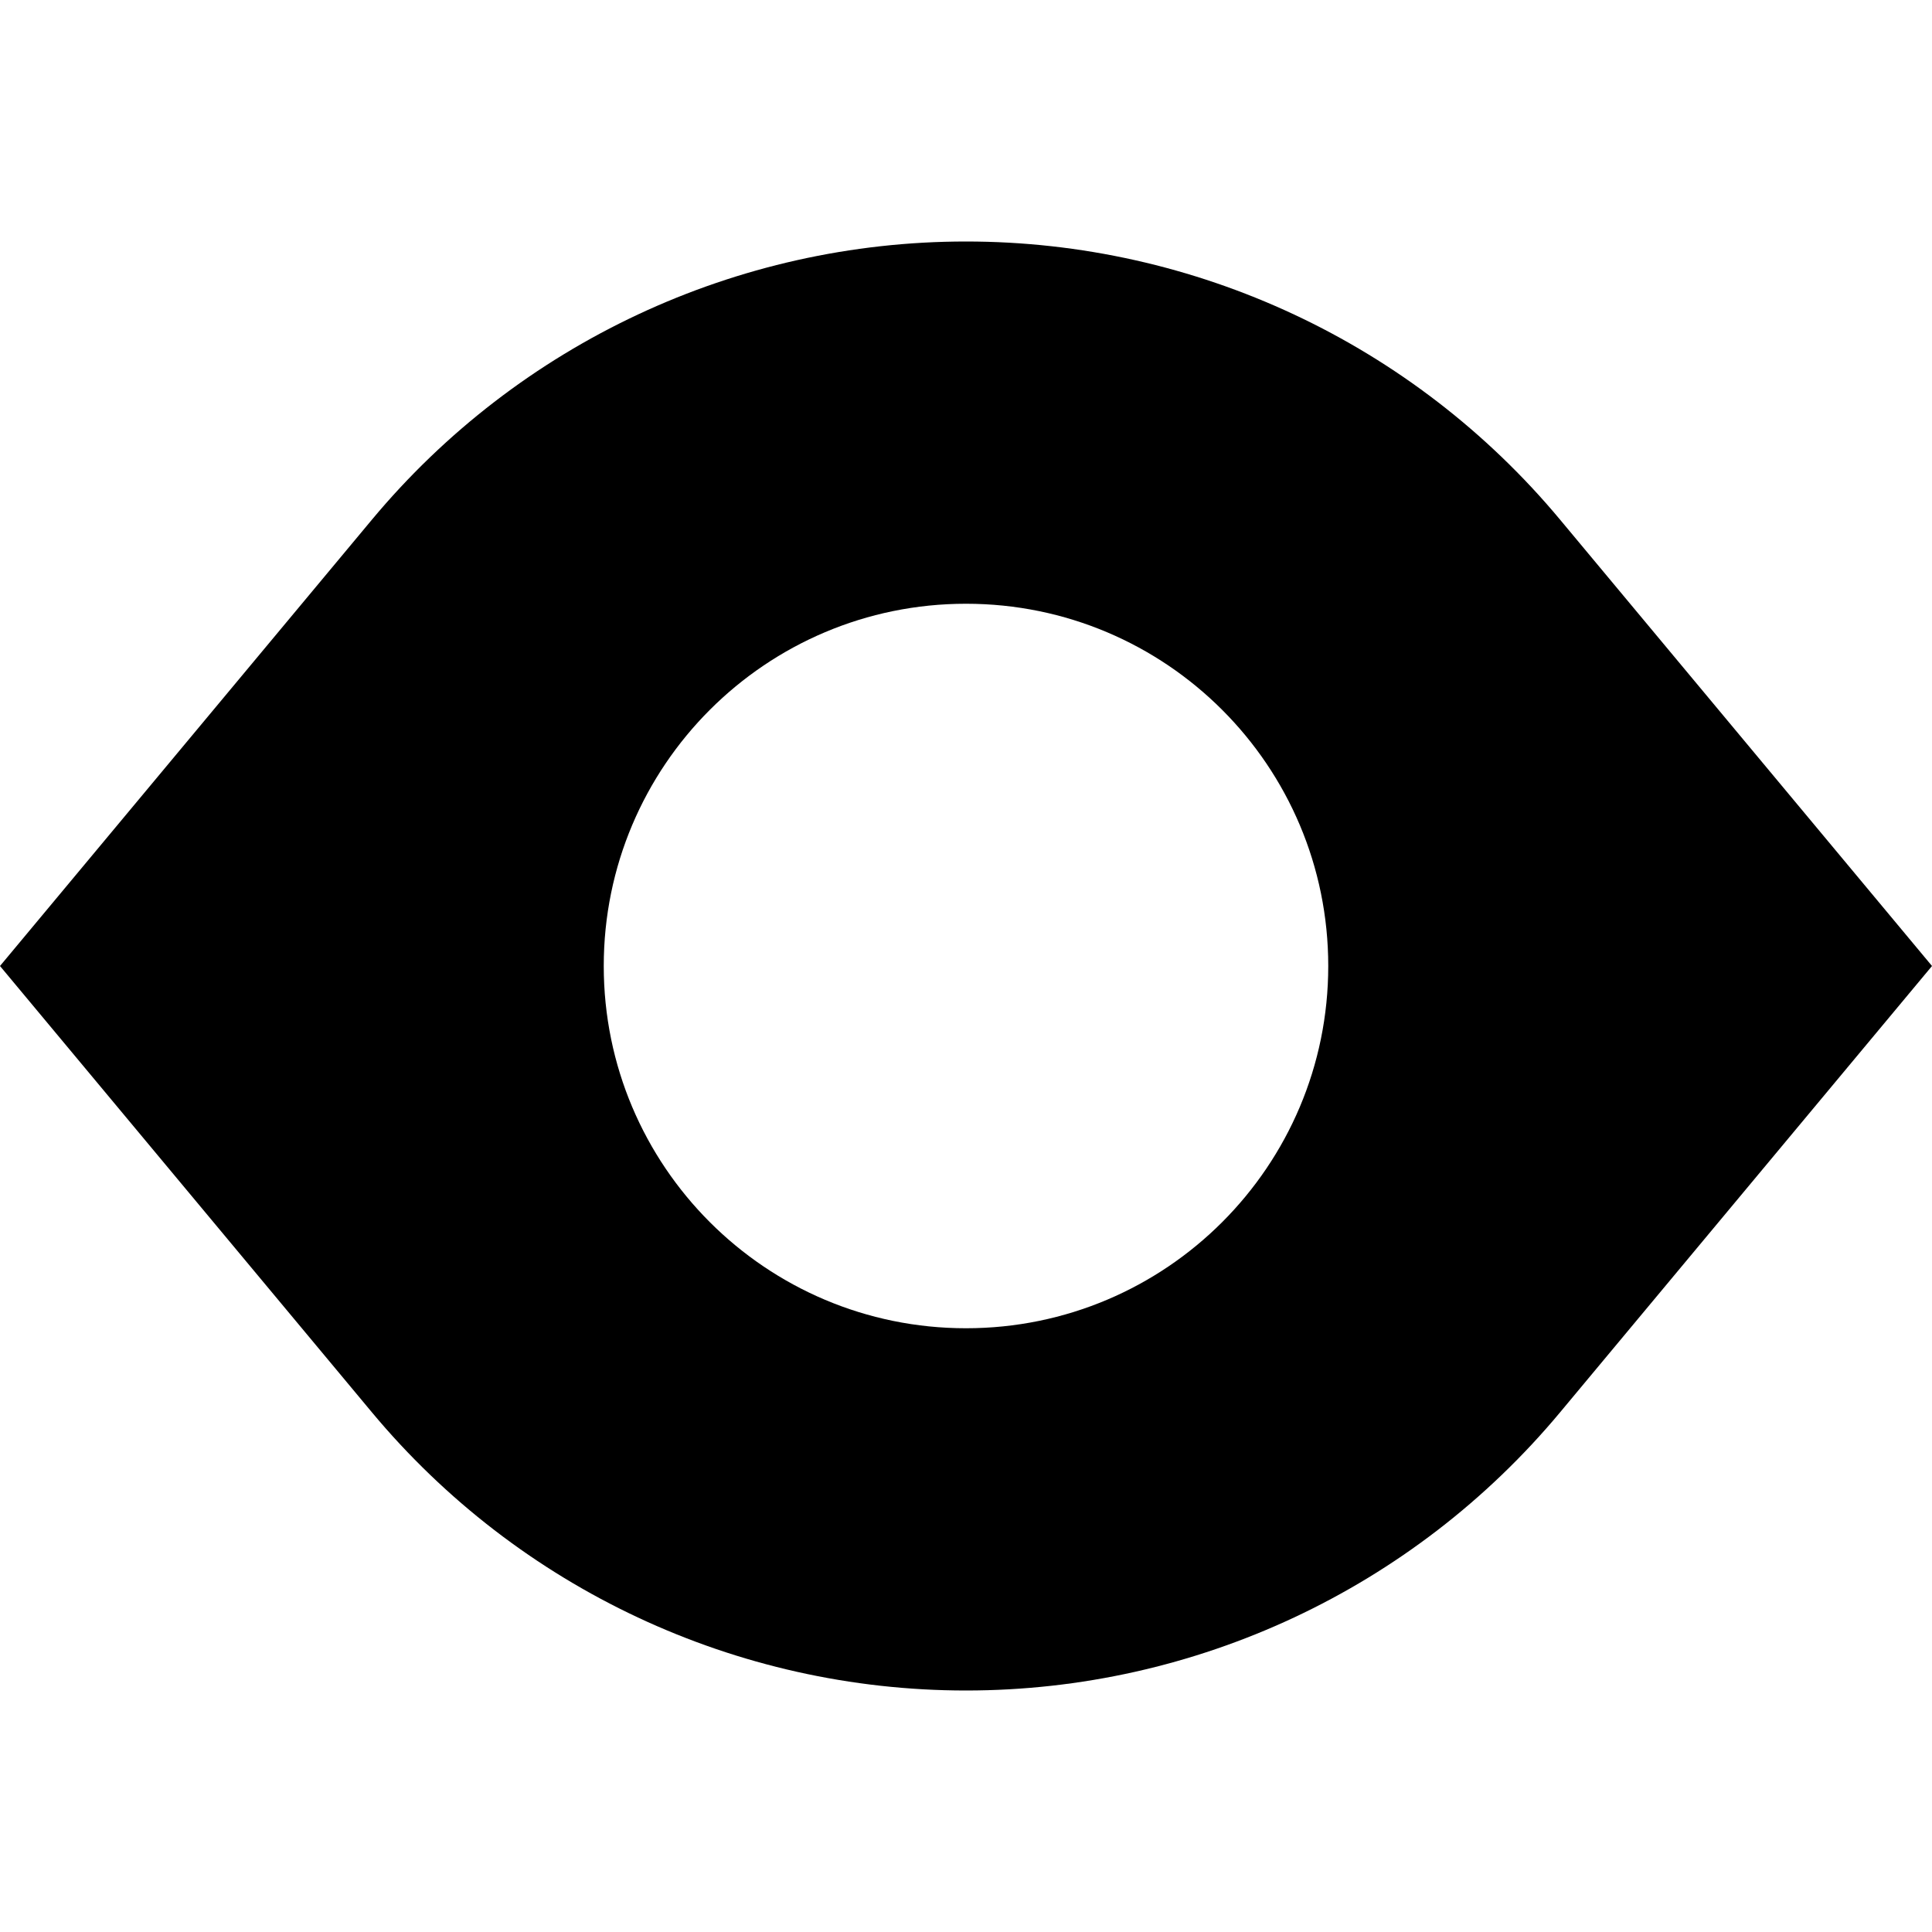
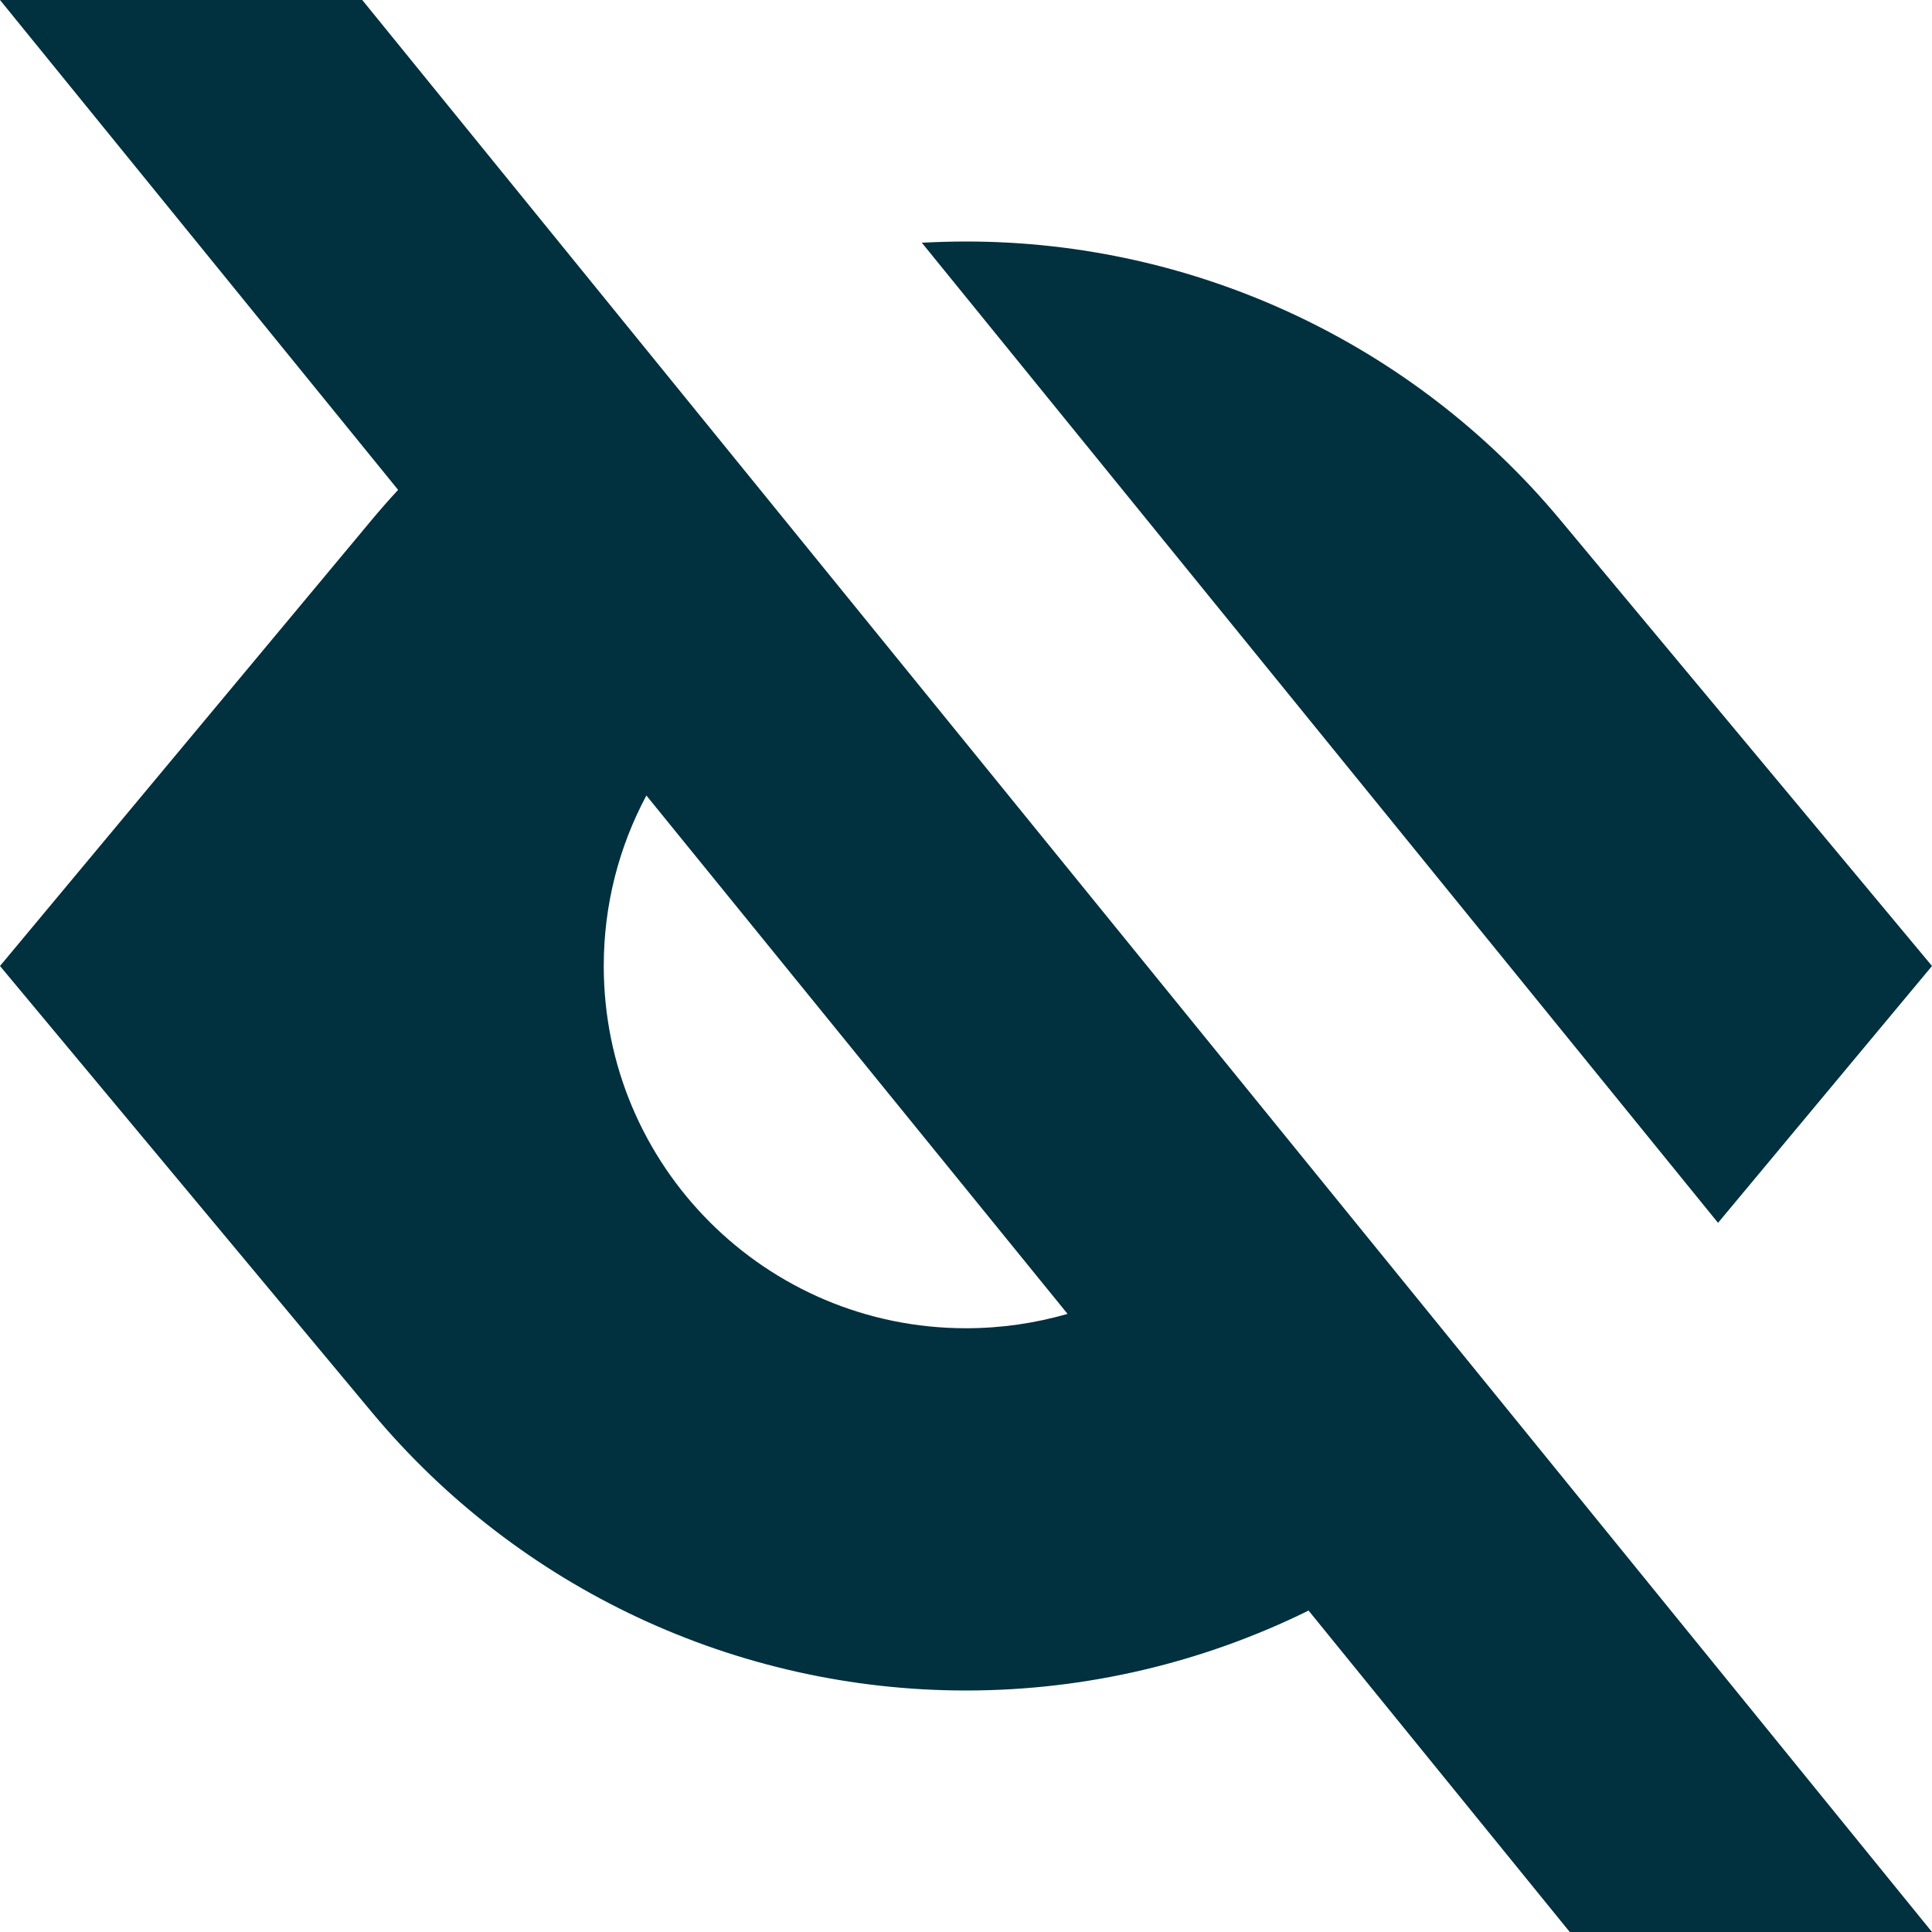
<svg xmlns="http://www.w3.org/2000/svg" width="800px" height="800px" viewBox="0 0 16 16" fill="none">
-   <path fill-rule="evenodd" clip-rule="evenodd" d="M0 8L3.079 4.305C4.296 2.844 6.099 2 8 2C9.901 2 11.704 2.844 12.921 4.305L16 8L12.921 11.695C11.704 13.156 9.901 14 8 14C6.099 14 4.296 13.156 3.079 11.695L0 8ZM8 11C9.657 11 11 9.657 11 8C11 6.343 9.657 5 8 5C6.343 5 5 6.343 5 8C5 9.657 6.343 11 8 11Z" fill="#000000" />
+   <g id="SVGRepo_bgCarrier" stroke-width="0" />
+   <g id="SVGRepo_tracerCarrier" stroke-linecap="round" stroke-linejoin="round" />
+   <g id="SVGRepo_iconCarrier">
+     <path fill-rule="evenodd" clip-rule="evenodd" d="M16 16H13L10.837 13.338C9.965 13.768 8.996 14 8 14C6.099 14 4.296 13.156 3.079 11.695L0 8L3.079 4.305C3.15 4.22 3.222 4.138 3.297 4.057L0 0H3L16 16ZM5.353 6.588C5.128 7.009 5 7.489 5 8C5 9.657 6.343 11 8 11C8.292 11 8.574 10.958 8.841 10.881L5.353 6.588Z" fill="#01303f" />
+     <path d="M16 8L14.228 10.127L7.634 2.01C7.755 2.004 7.877 2 8 2C9.901 2 11.704 2.844 12.921 4.305L16 8Z" fill="#01303f" />
+   </g>
</svg>
